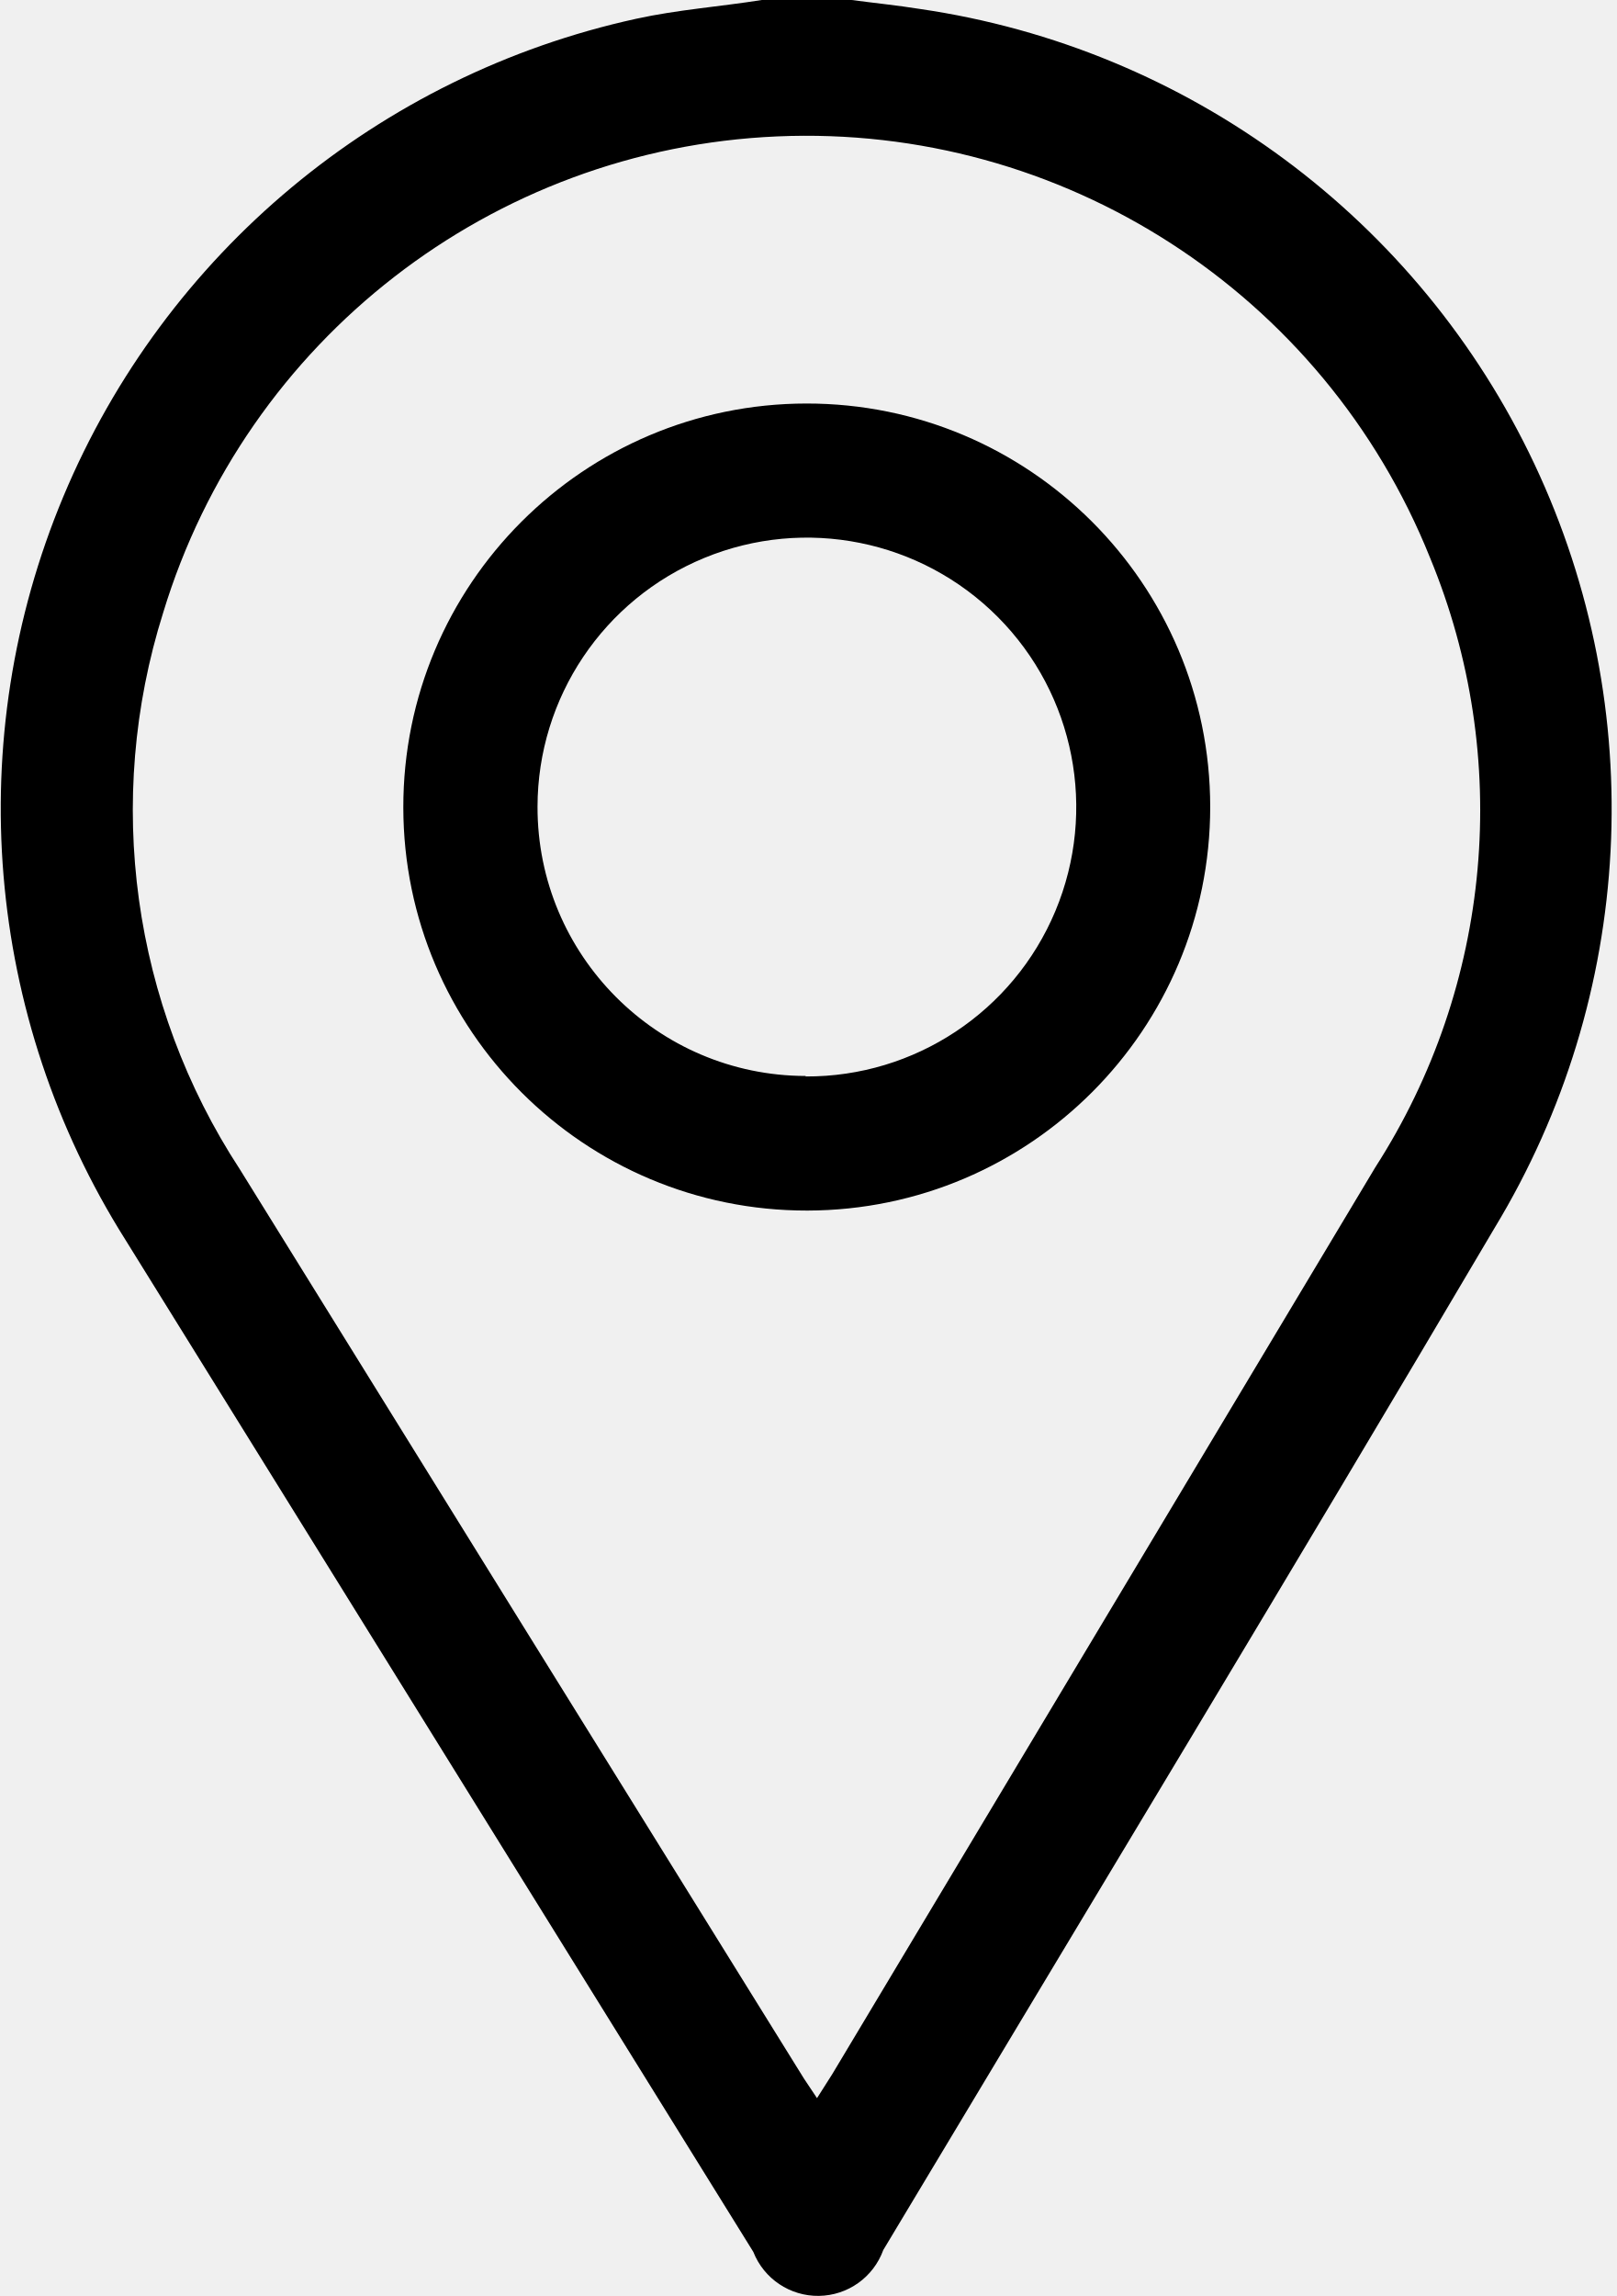
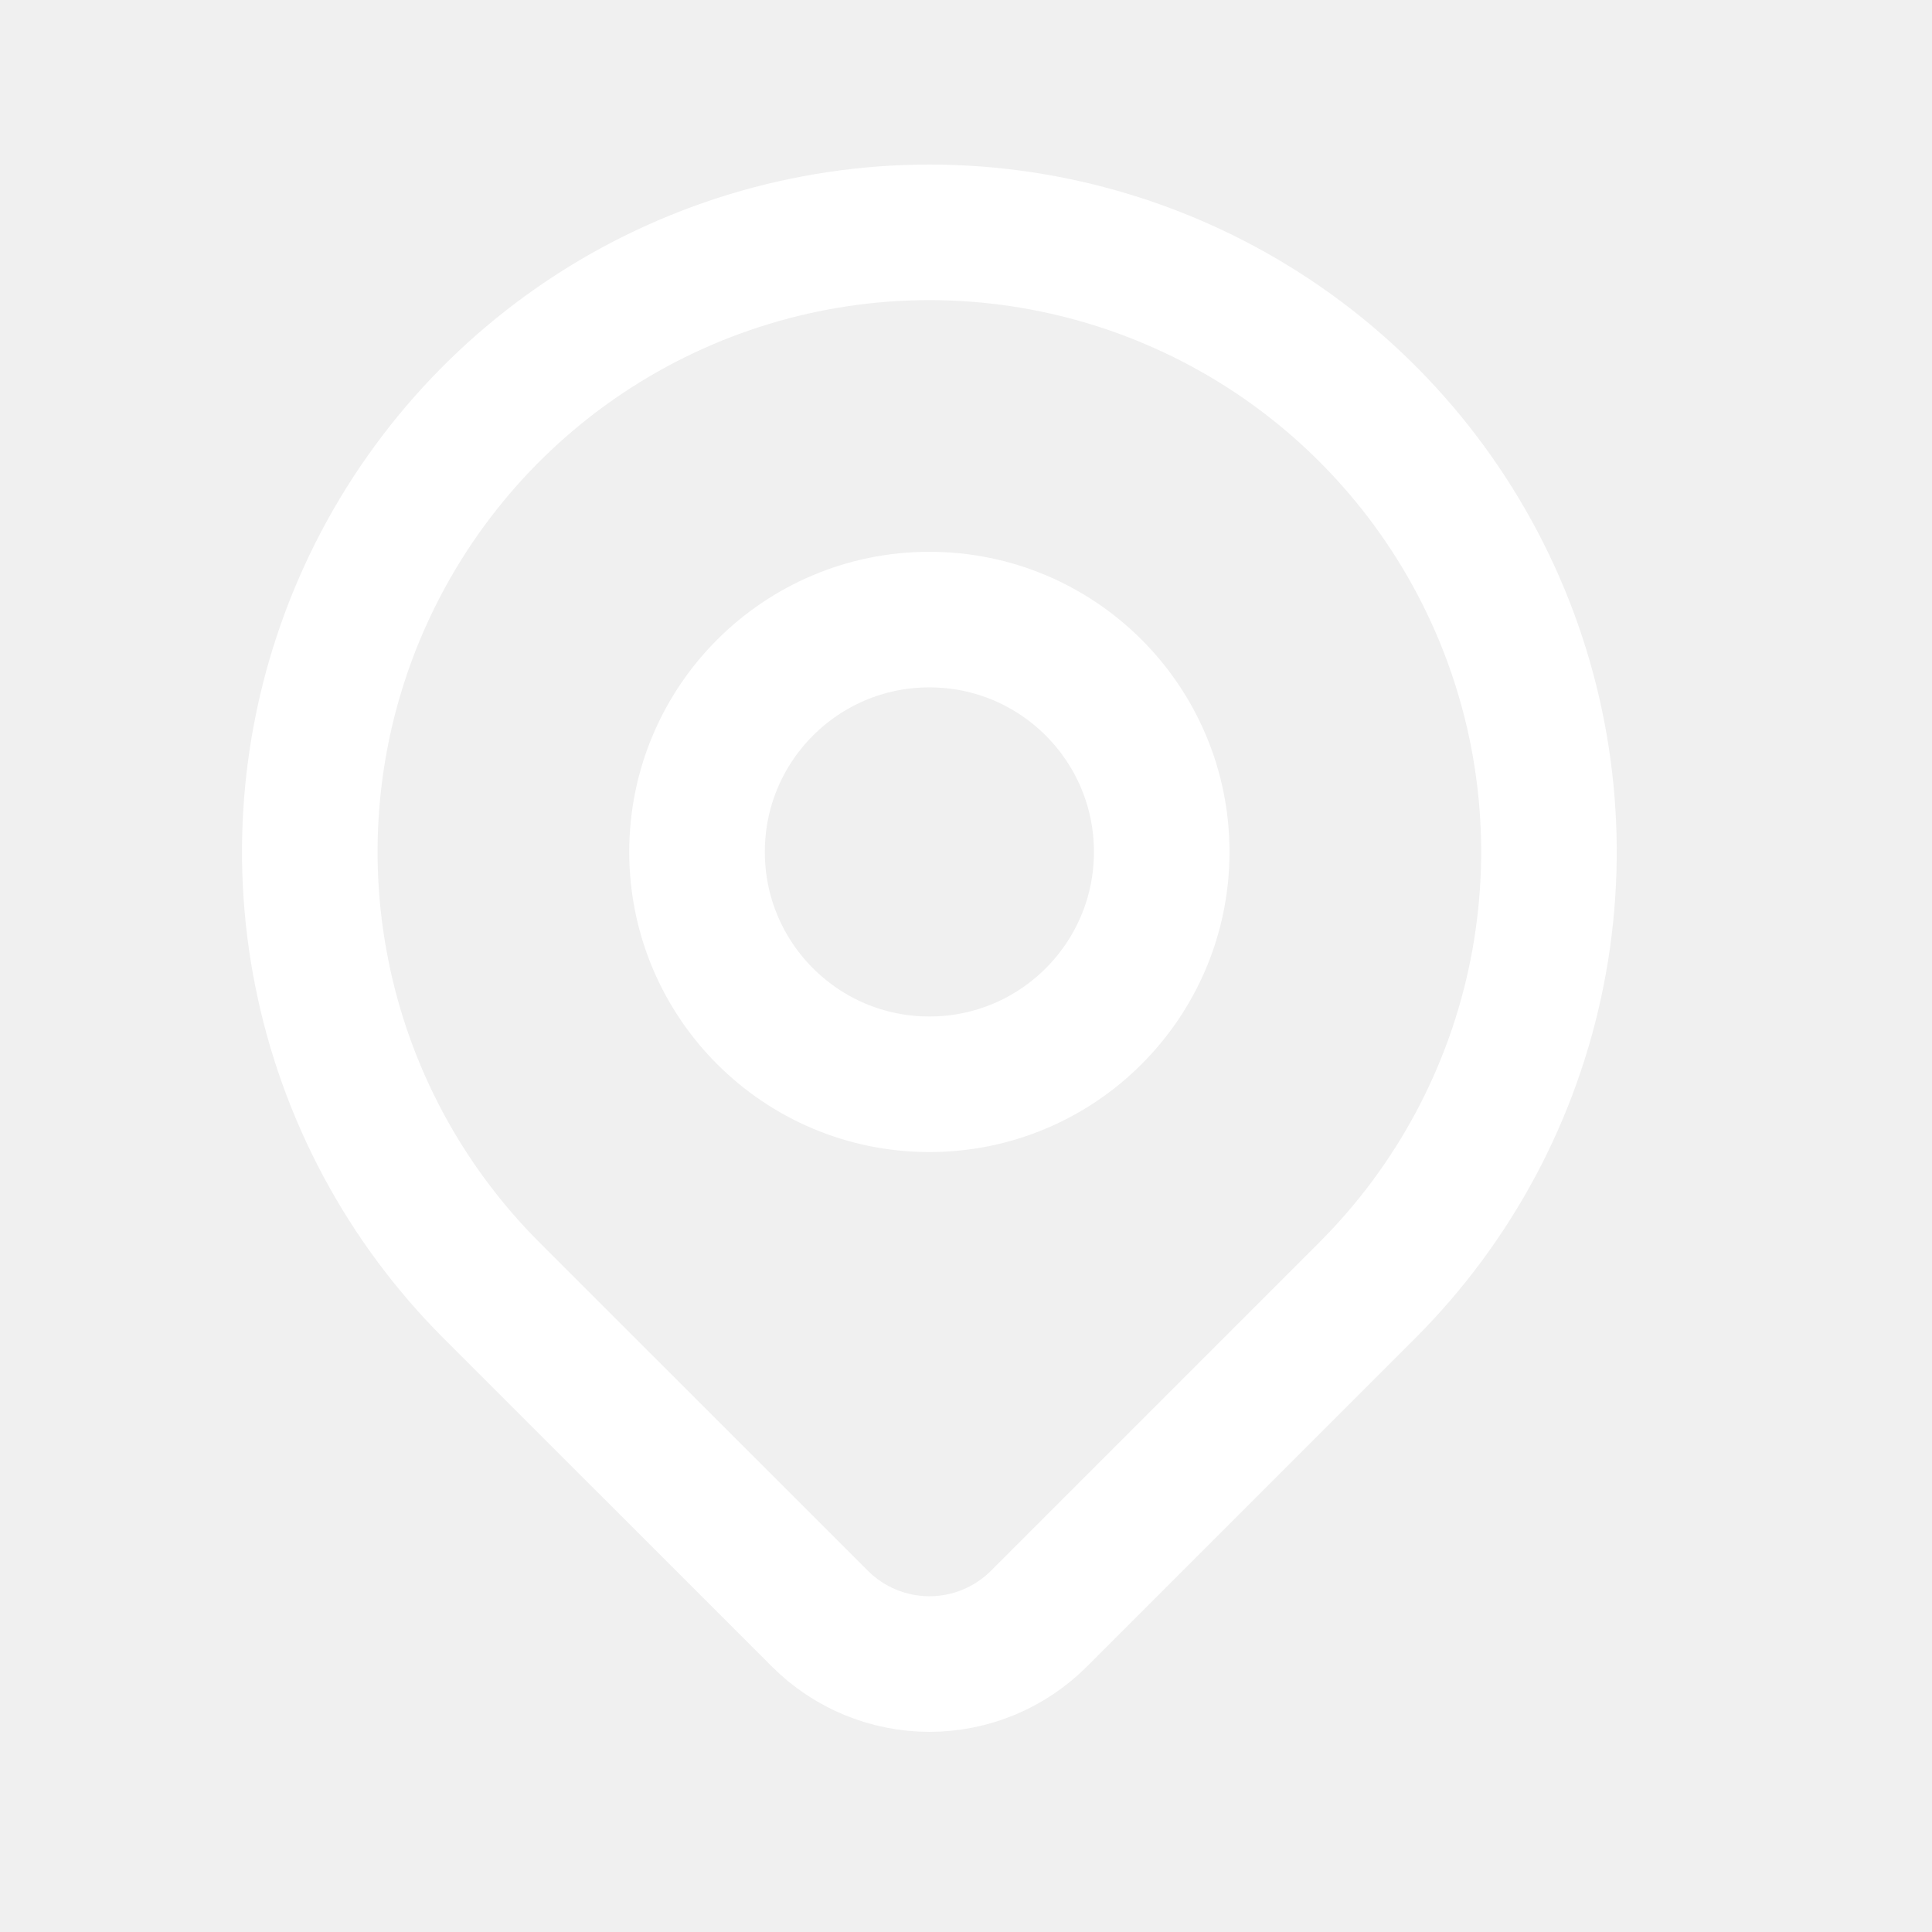
- <svg xmlns="http://www.w3.org/2000/svg" width="13.335" height="18.936" viewBox="0 0 13.335 18.936">
-   <g id="Group_14319" data-name="Group 14319" transform="translate(-4077.081 -124.283)">
-     <path id="Path_15562" data-name="Path 15562" d="M4084.106,124.283c.188.025.377.044.564.074a6.667,6.667,0,0,1,4.74,10.053c-1.664,2.82-3.36,5.621-5.043,8.43a.573.573,0,0,1-1.072.015q-2.591-4.174-5.18-8.348a6.667,6.667,0,0,1,4.213-10.069c.341-.075.691-.1,1.037-.155Zm-.286,17.305c.05-.08.09-.141.127-.2l4.479-7.478a5.445,5.445,0,0,0,.451-5.028,5.544,5.544,0,0,0-10.45.454,5.414,5.414,0,0,0,.632,4.59q2.326,3.752,4.654,7.5C4083.746,141.476,4083.78,141.526,4083.821,141.588Z" transform="translate(0 0)" />
-     <path id="Path_15563" data-name="Path 15563" d="M4152.263,202.81a3.328,3.328,0,1,1,3.323-3.33A3.33,3.33,0,0,1,4152.263,202.81Zm-.014-1.106a2.222,2.222,0,1,0-2.212-2.225A2.217,2.217,0,0,0,4152.249,201.7Z" transform="translate(-68.522 -68.543)" />
+ <svg xmlns="http://www.w3.org/2000/svg" width="23" height="23" viewBox="0 0 23 23" fill="none">
+   <g clip-path="url(#clip0_133_6548)">
+     <path d="M11.064 12.908C12.592 12.908 13.83 11.67 13.83 10.142C13.83 8.614 12.592 7.376 11.064 7.376C9.536 7.376 8.298 8.614 8.298 10.142C8.298 11.67 9.536 12.908 11.064 12.908Z" stroke="white" stroke-width="1.614" stroke-linecap="round" stroke-linejoin="round" />
+     <path d="M16.28 15.358L12.368 19.27C12.022 19.616 11.553 19.81 11.065 19.81C10.576 19.81 10.107 19.616 9.761 19.27L5.848 15.358C4.817 14.326 4.114 13.012 3.83 11.581C3.545 10.15 3.691 8.667 4.249 7.32C4.808 5.972 5.753 4.82 6.966 4.009C8.179 3.199 9.605 2.766 11.064 2.766C12.523 2.766 13.949 3.199 15.162 4.009C16.375 4.82 17.32 5.972 17.879 7.32C18.437 8.667 18.583 10.15 18.298 11.581C18.014 13.012 17.311 14.326 16.28 15.358V15.358Z" stroke="white" stroke-width="1.614" stroke-linecap="round" stroke-linejoin="round" />
  </g>
+   <defs>
+     <clipPath id="clip0_133_6548">
+       <rect width="22.154" height="22.128" fill="white" />
+     </clipPath>
+   </defs>
</svg>
